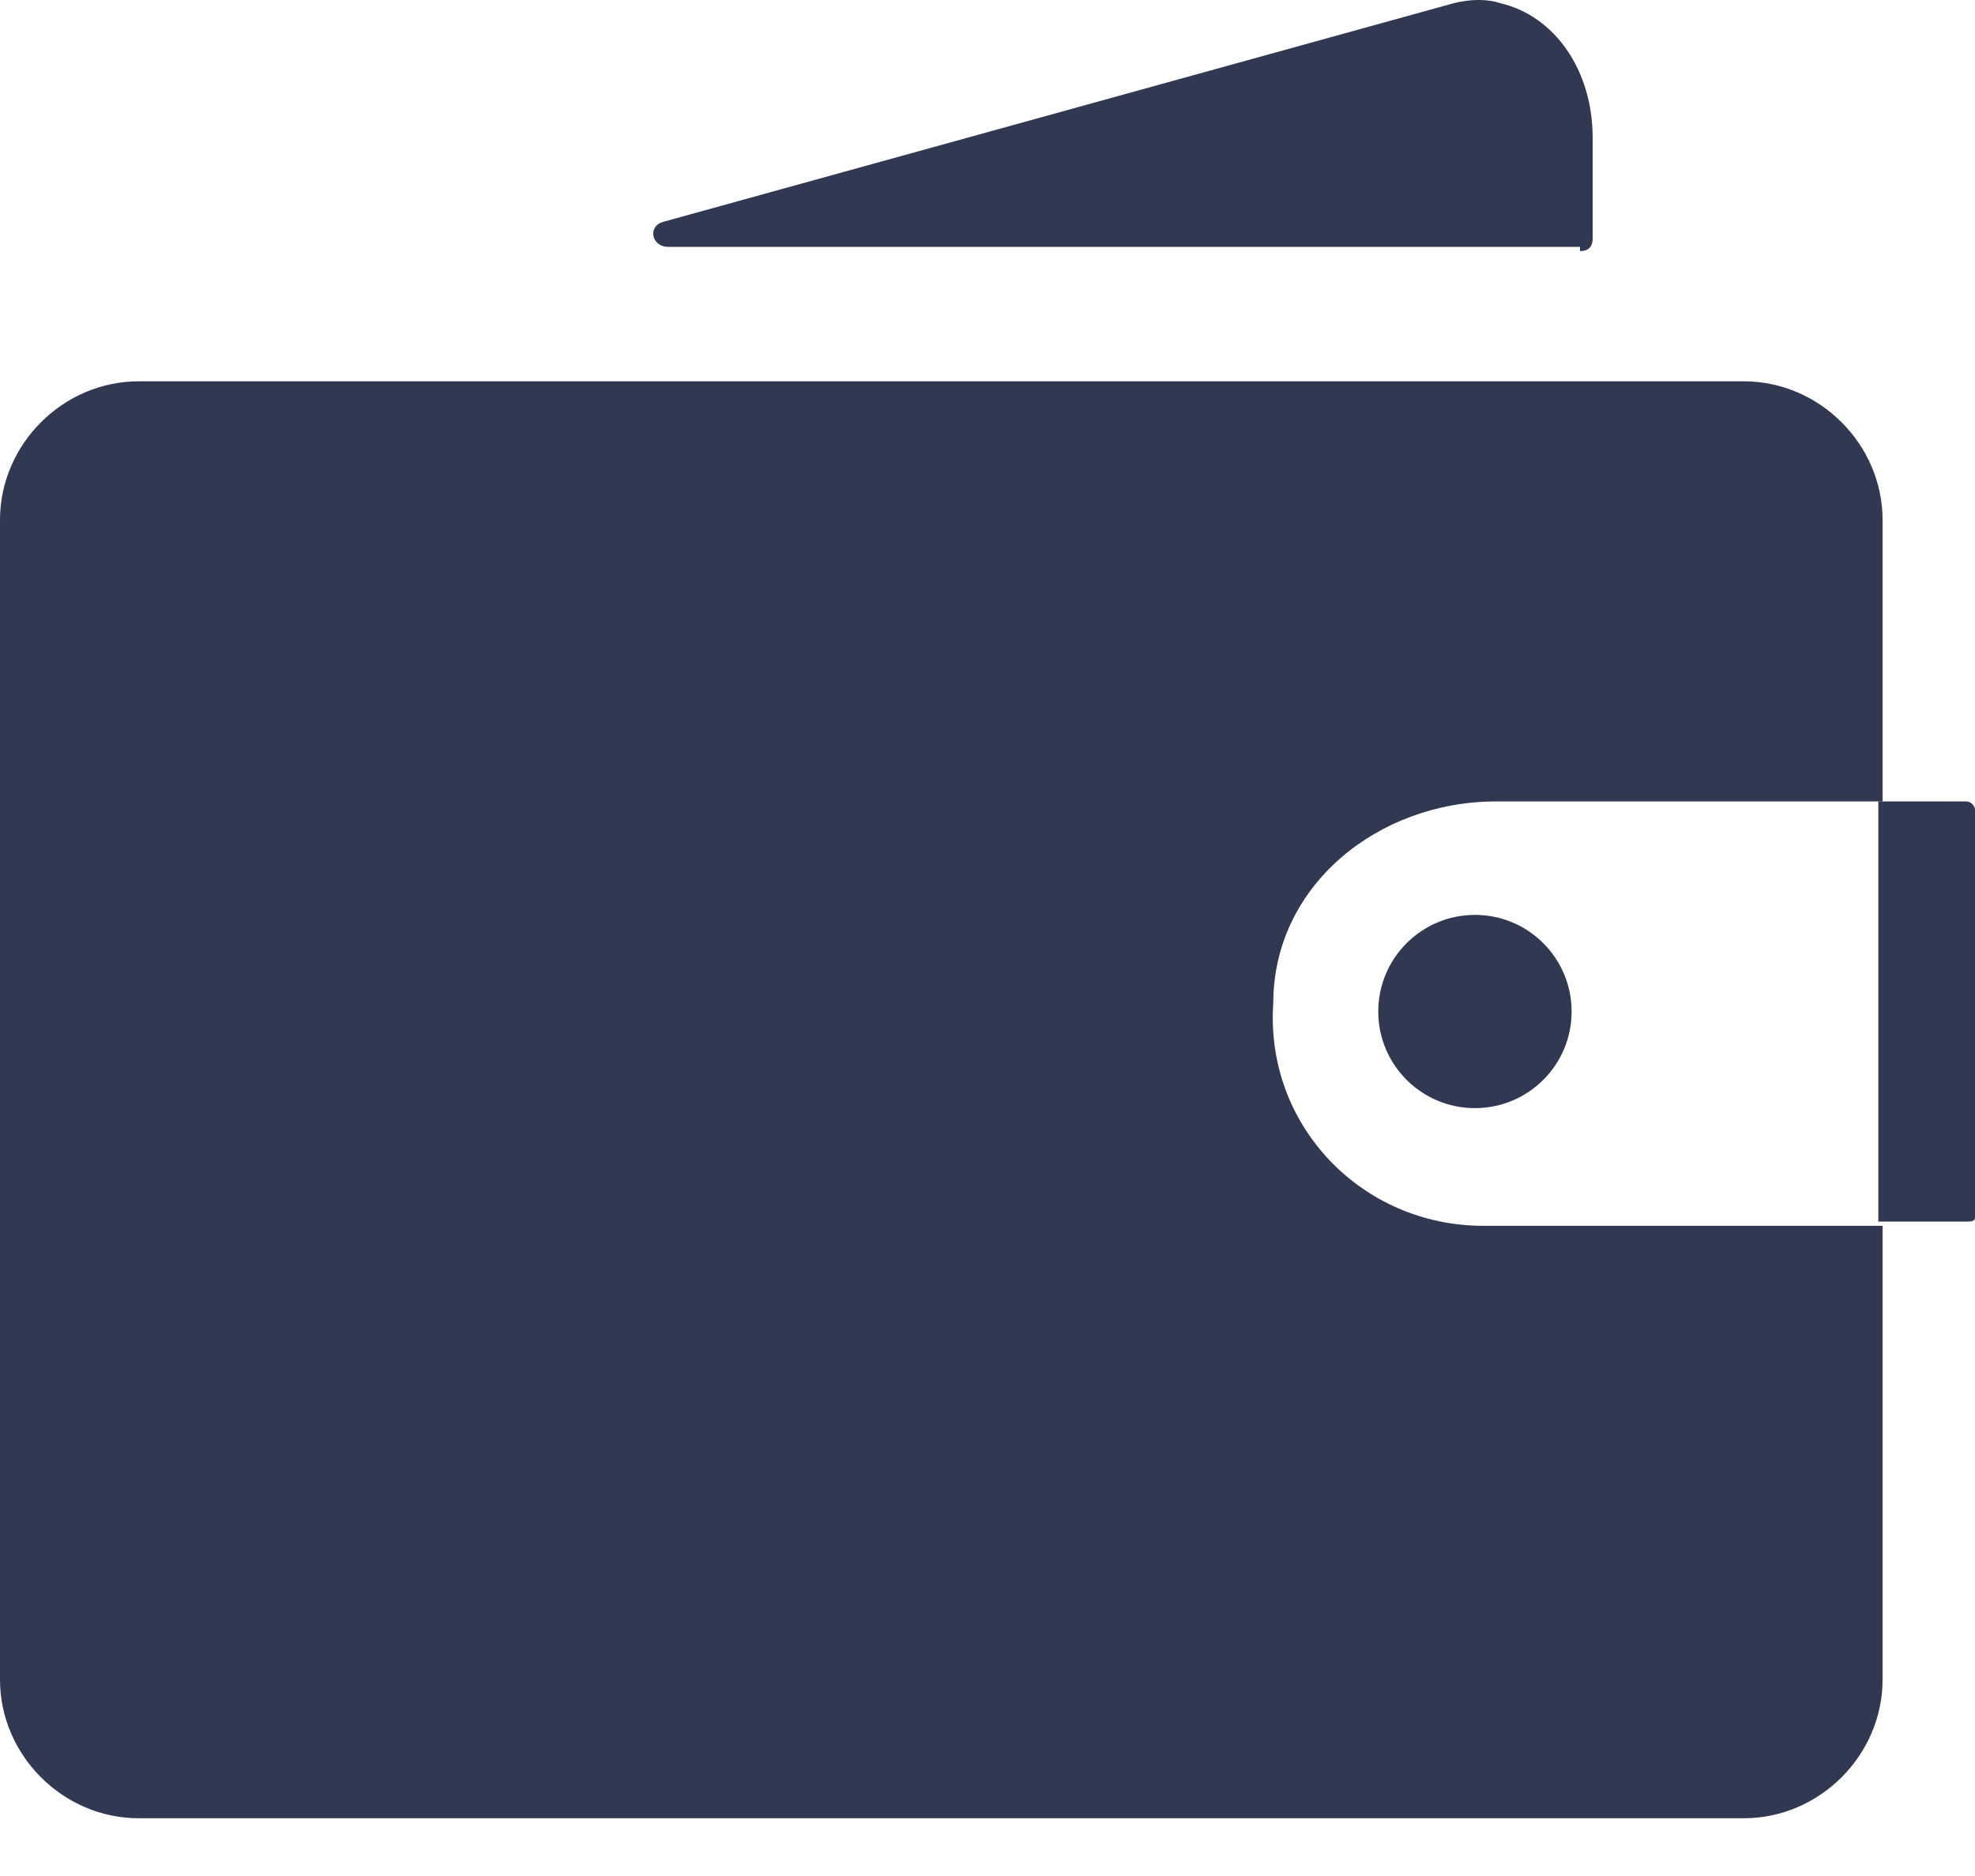
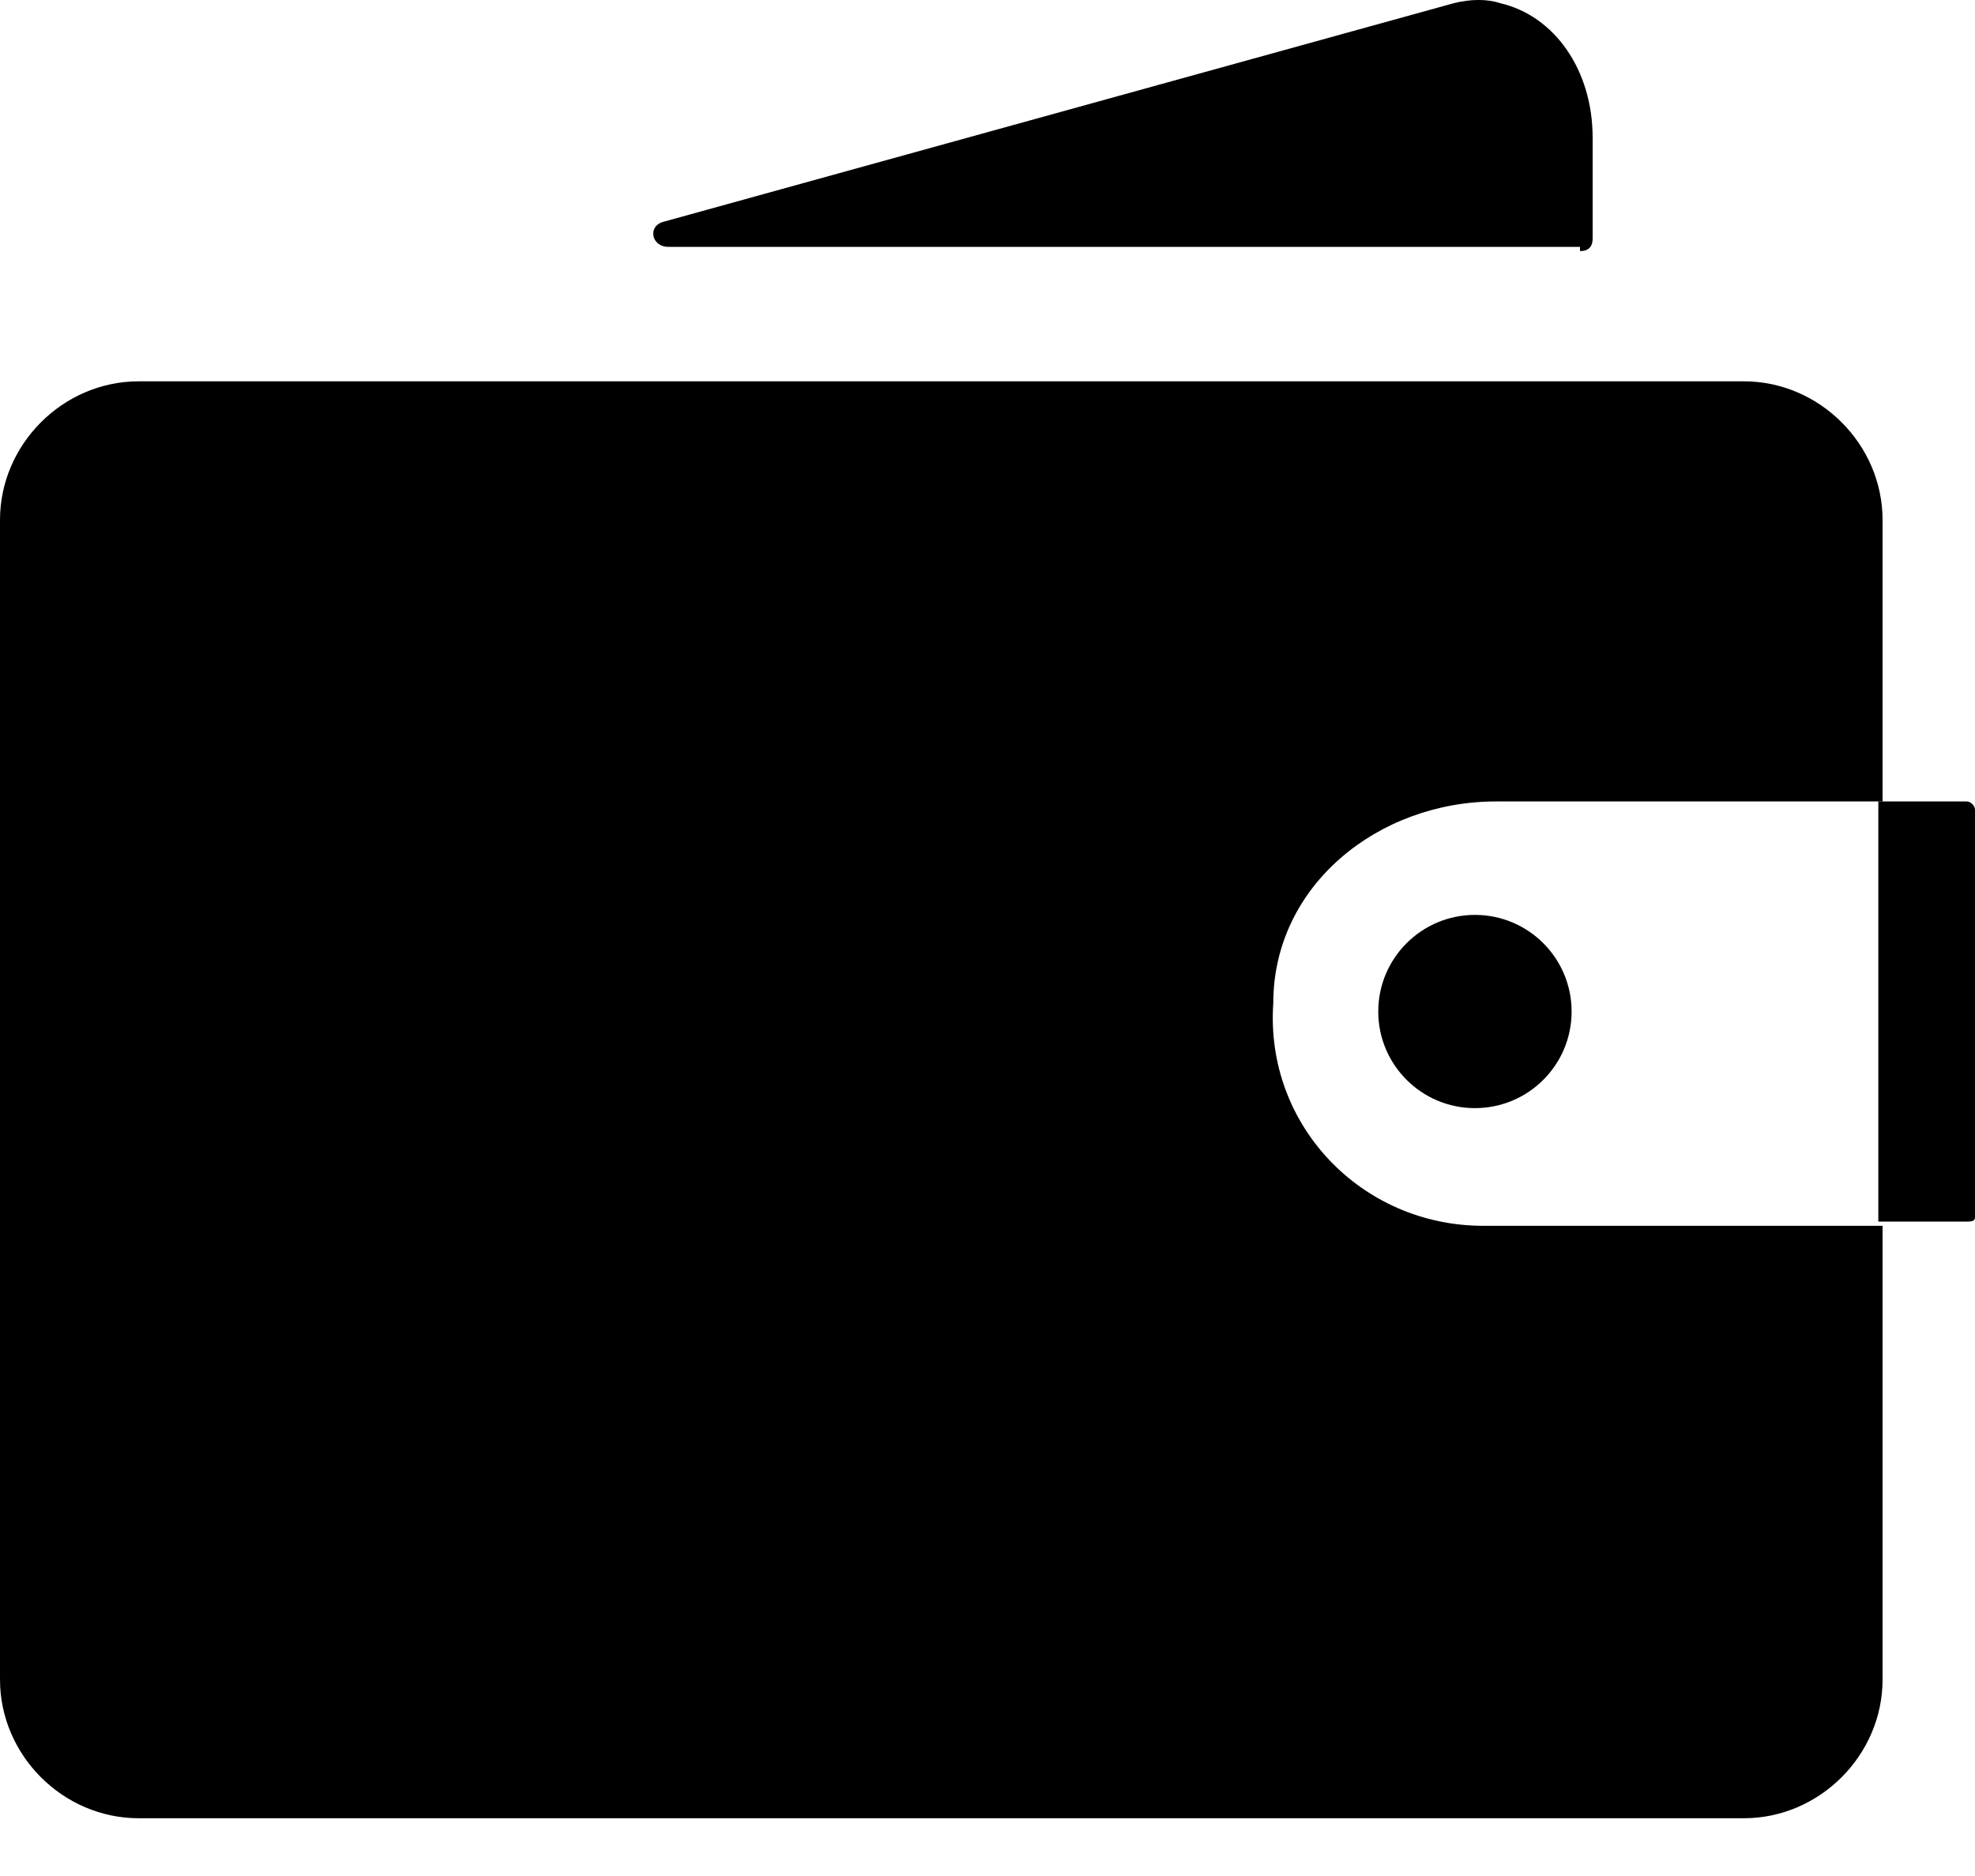
- <svg xmlns="http://www.w3.org/2000/svg" width="20" height="19" viewBox="0 0 20 19" fill="none">
-   <path d="M15.149 8.117H19.064V5.266C19.064 4.5 18.425 3.862 17.66 3.862H1.404C0.638 3.862 0 4.5 0 5.266V17.011C0 17.777 0.638 18.415 1.404 18.415H17.66C18.425 18.415 19.064 17.777 19.064 17.011V12.415H15.021C13.787 12.415 12.809 11.394 12.894 10.16C12.894 8.968 13.957 8.117 15.149 8.117Z" fill="#303852" />
-   <path d="M19.915 12.372H19.021V8.117H19.915C19.957 8.117 20 8.16 20 8.202V12.33C20 12.372 19.957 12.372 19.915 12.372Z" fill="#303852" />
-   <path d="M14.936 11.223C15.477 11.223 15.915 10.785 15.915 10.245C15.915 9.704 15.477 9.266 14.936 9.266C14.396 9.266 13.957 9.704 13.957 10.245C13.957 10.785 14.396 11.223 14.936 11.223Z" fill="#303852" />
-   <path d="M16 2.543C16.085 2.543 16.128 2.5 16.128 2.415V1.394C16.128 0.713 15.745 0.16 15.191 0.032C15.064 -0.011 14.894 -0.011 14.723 0.032L6.723 2.245C6.553 2.287 6.596 2.5 6.766 2.5H16V2.543Z" fill="#303852" />
+ <svg xmlns="http://www.w3.org/2000/svg" width="20" height="19" viewBox="0 0 20 19" fill="current">
+   <path d="M15.149 8.117H19.064V5.266C19.064 4.5 18.425 3.862 17.66 3.862H1.404C0.638 3.862 0 4.5 0 5.266V17.011C0 17.777 0.638 18.415 1.404 18.415H17.66C18.425 18.415 19.064 17.777 19.064 17.011V12.415H15.021C13.787 12.415 12.809 11.394 12.894 10.16C12.894 8.968 13.957 8.117 15.149 8.117Z" fill="current" />
+   <path d="M19.915 12.372H19.021V8.117H19.915C19.957 8.117 20 8.16 20 8.202V12.33C20 12.372 19.957 12.372 19.915 12.372Z" fill="current" />
+   <path d="M14.936 11.223C15.477 11.223 15.915 10.785 15.915 10.245C15.915 9.704 15.477 9.266 14.936 9.266C14.396 9.266 13.957 9.704 13.957 10.245C13.957 10.785 14.396 11.223 14.936 11.223Z" fill="current" />
+   <path d="M16 2.543C16.085 2.543 16.128 2.5 16.128 2.415V1.394C16.128 0.713 15.745 0.16 15.191 0.032C15.064 -0.011 14.894 -0.011 14.723 0.032L6.723 2.245C6.553 2.287 6.596 2.5 6.766 2.5H16V2.543Z" fill="current" />
</svg>
